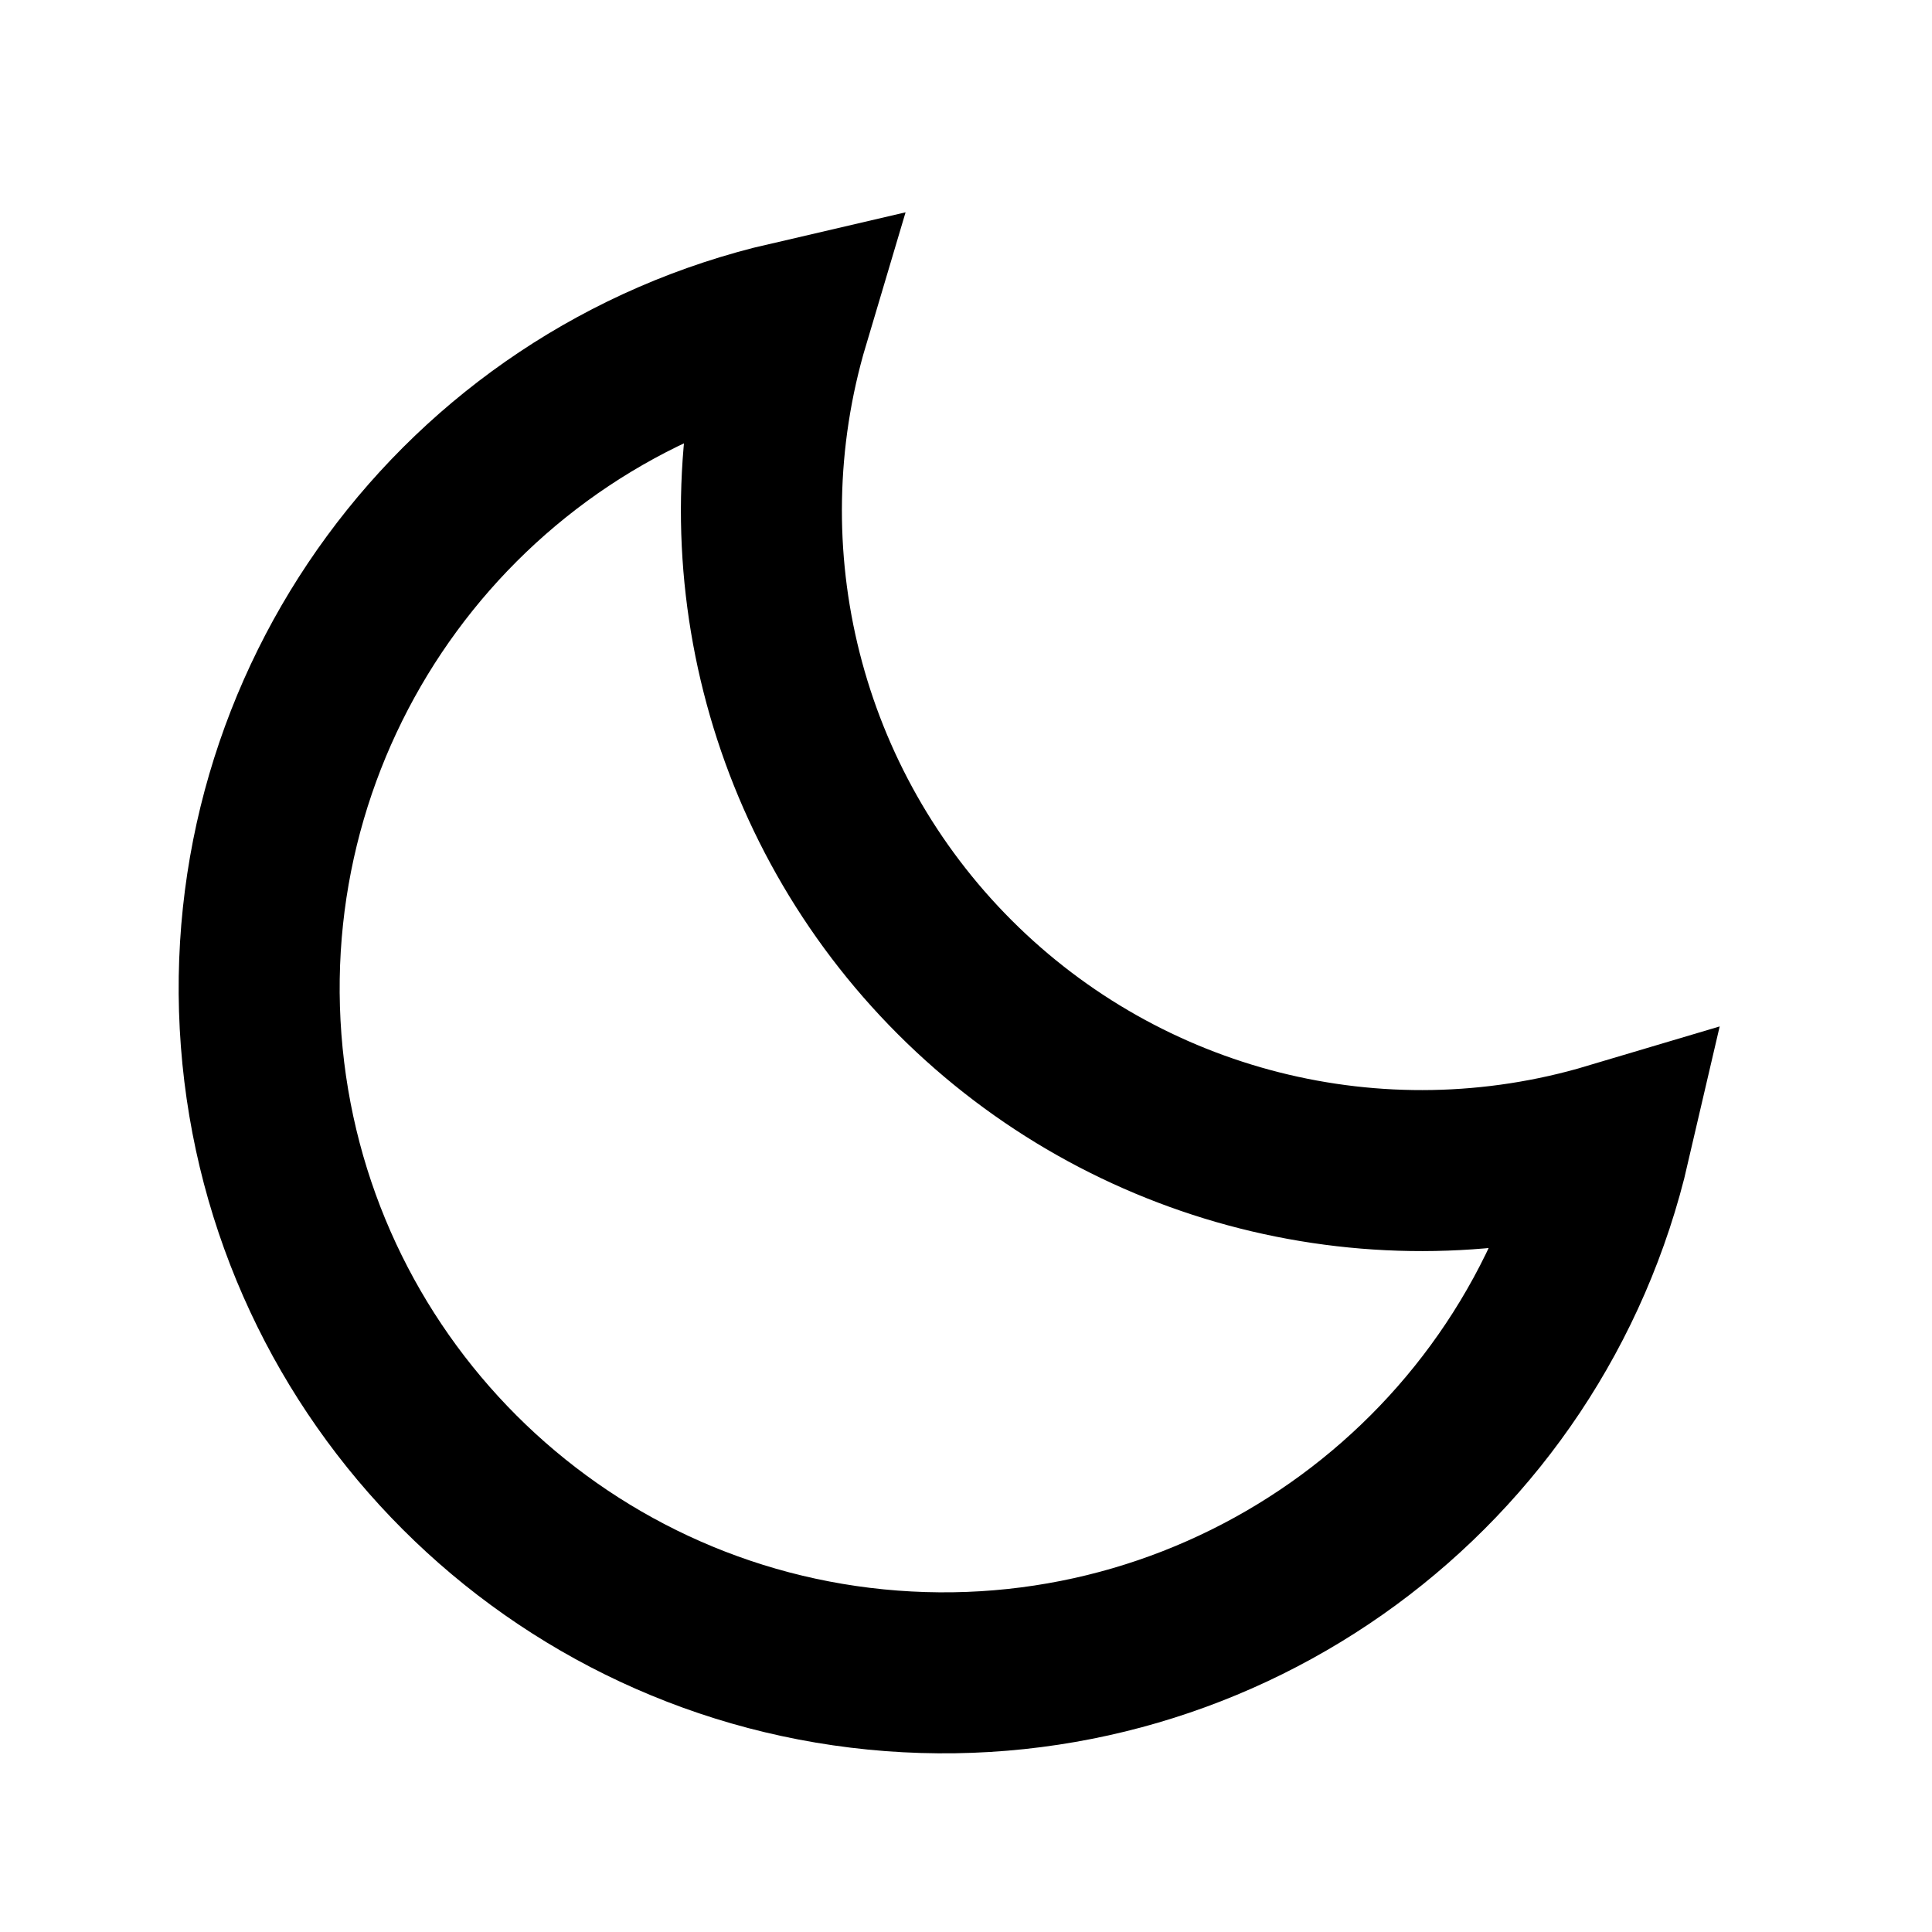
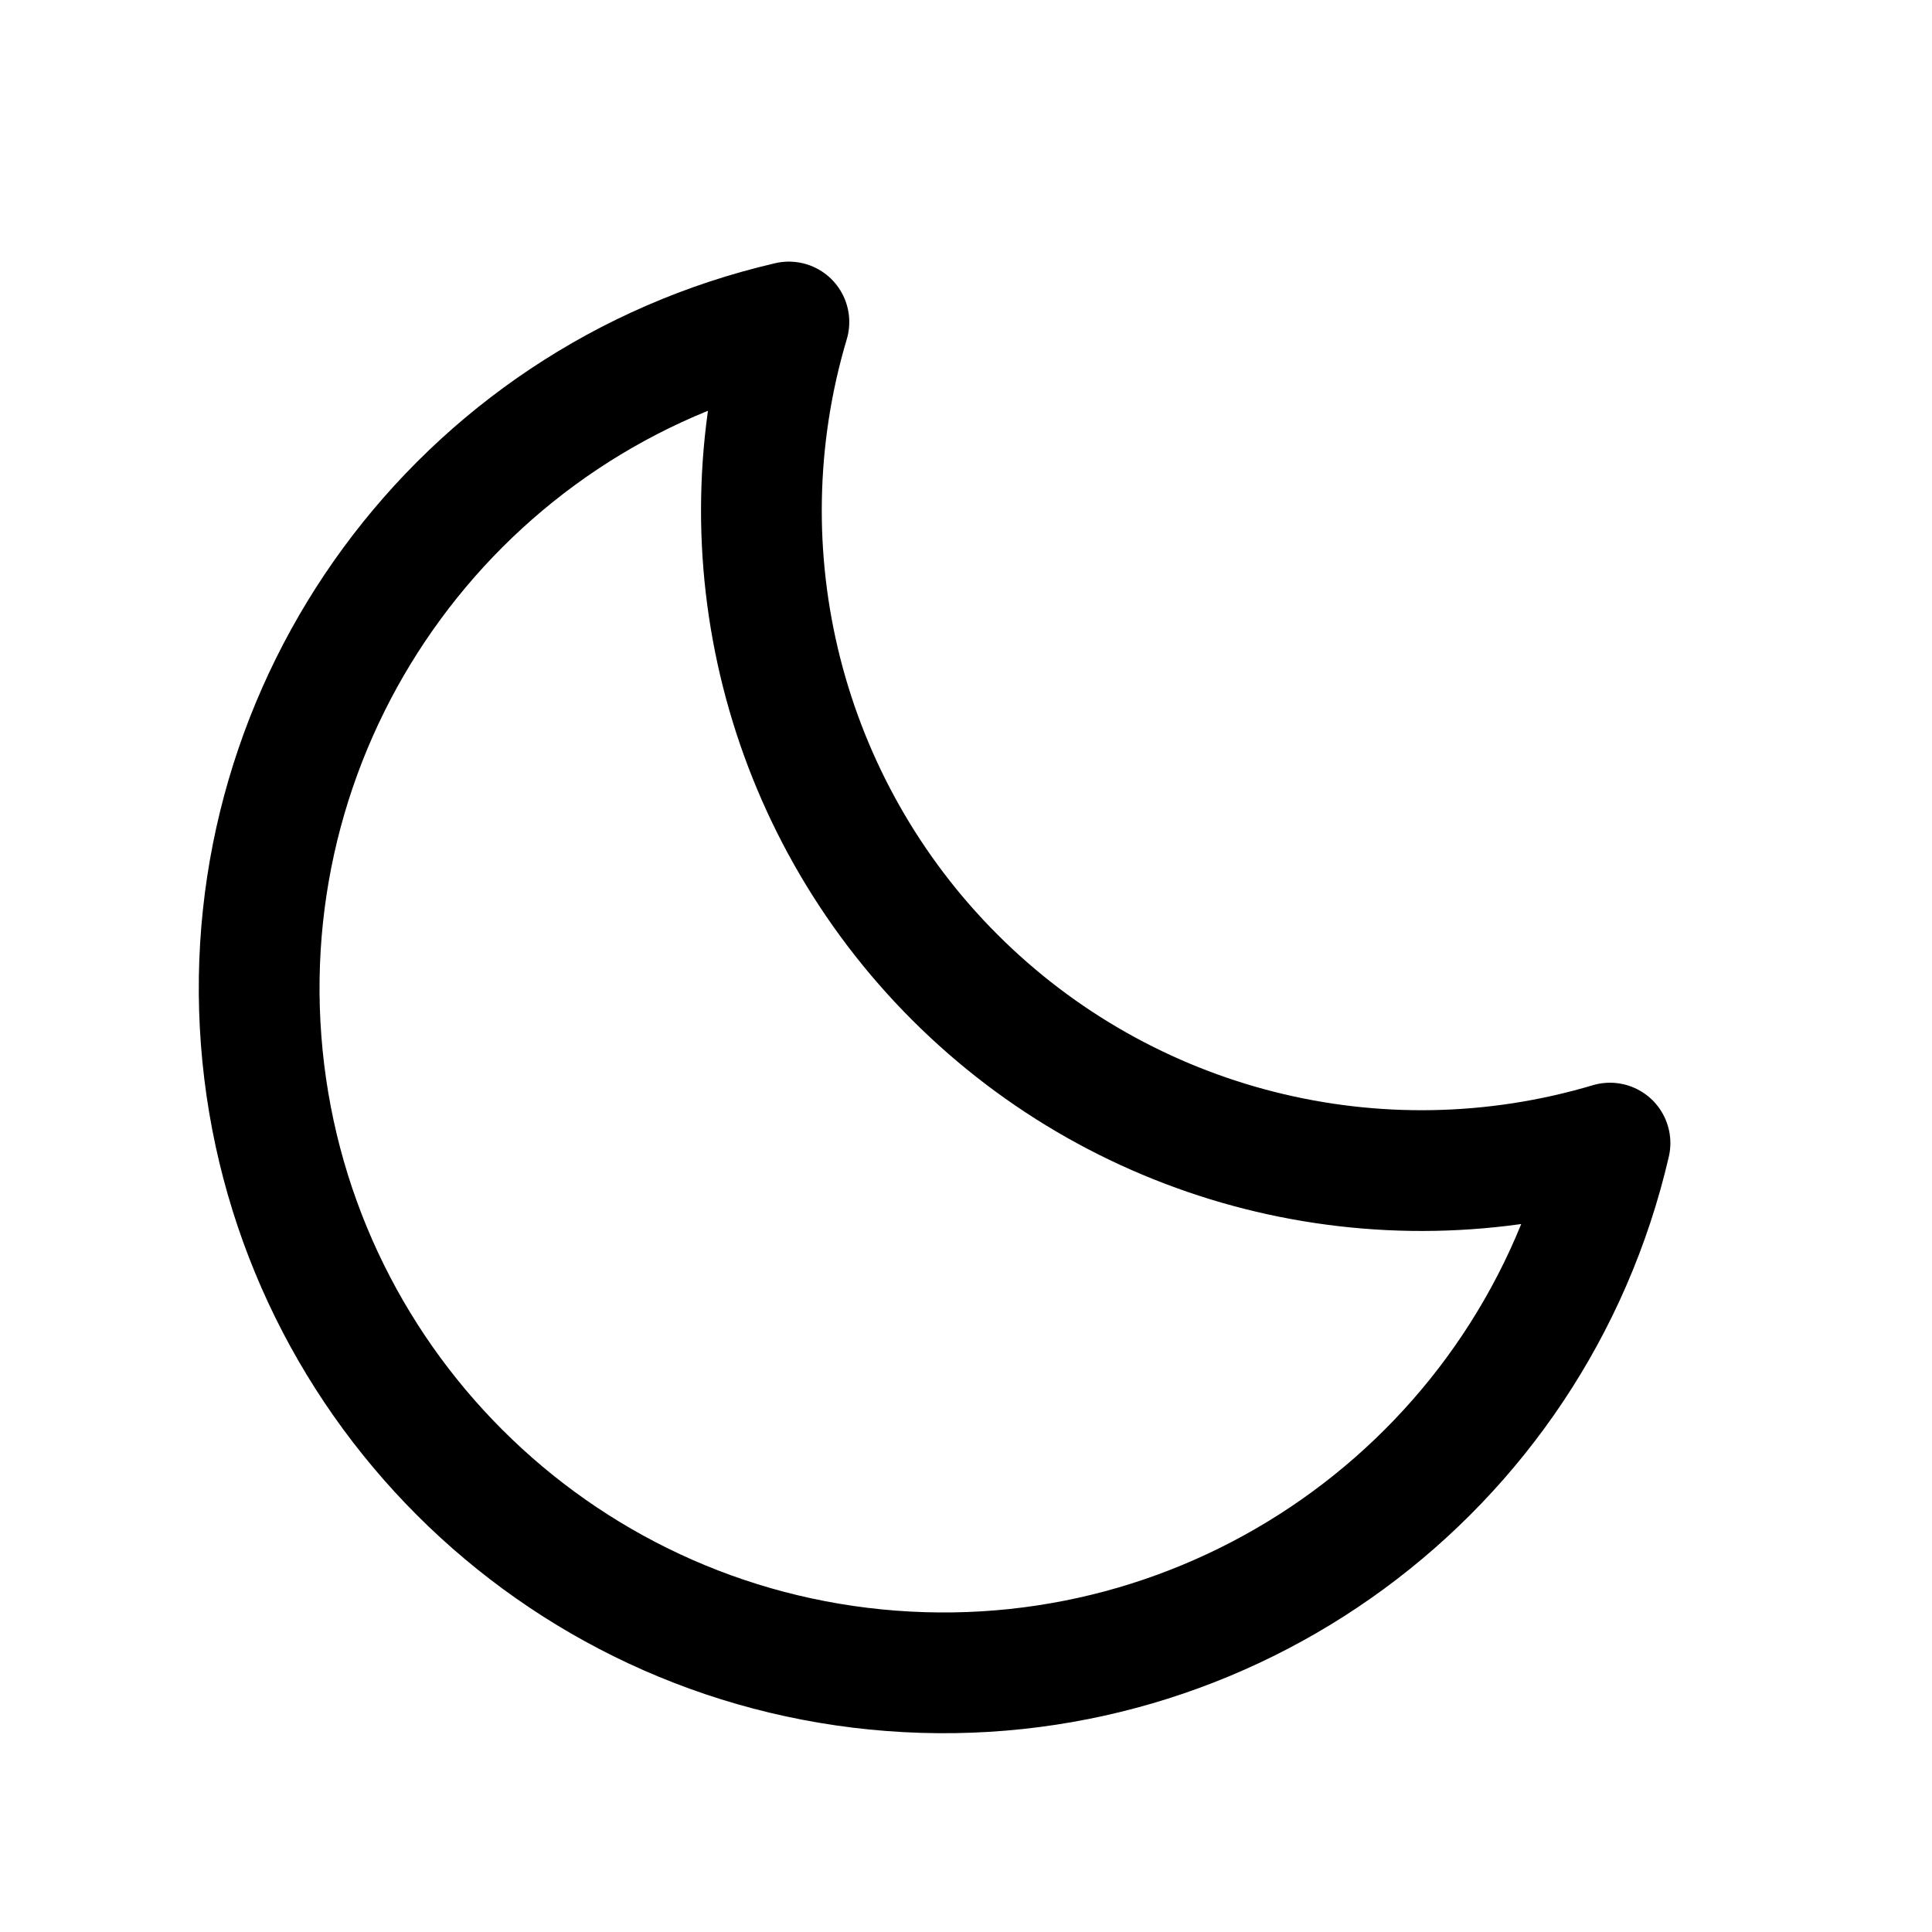
- <svg xmlns="http://www.w3.org/2000/svg" viewBox="0 0 24 24" fill="none" stroke="#000" stroke-width="2" stroke-linecap="square" stroke-linejoin="miter">
+ <svg xmlns="http://www.w3.org/2000/svg" viewBox="0 0 24 24" fill="none" stroke="#000" stroke-width="1.5" stroke-linecap="round" stroke-linejoin="round">
  <path d="M20 14.2A8.2 8.2 0 0 1 9.8 4 8.5 8.5 0 1 0 20 14.2z" />
</svg>
